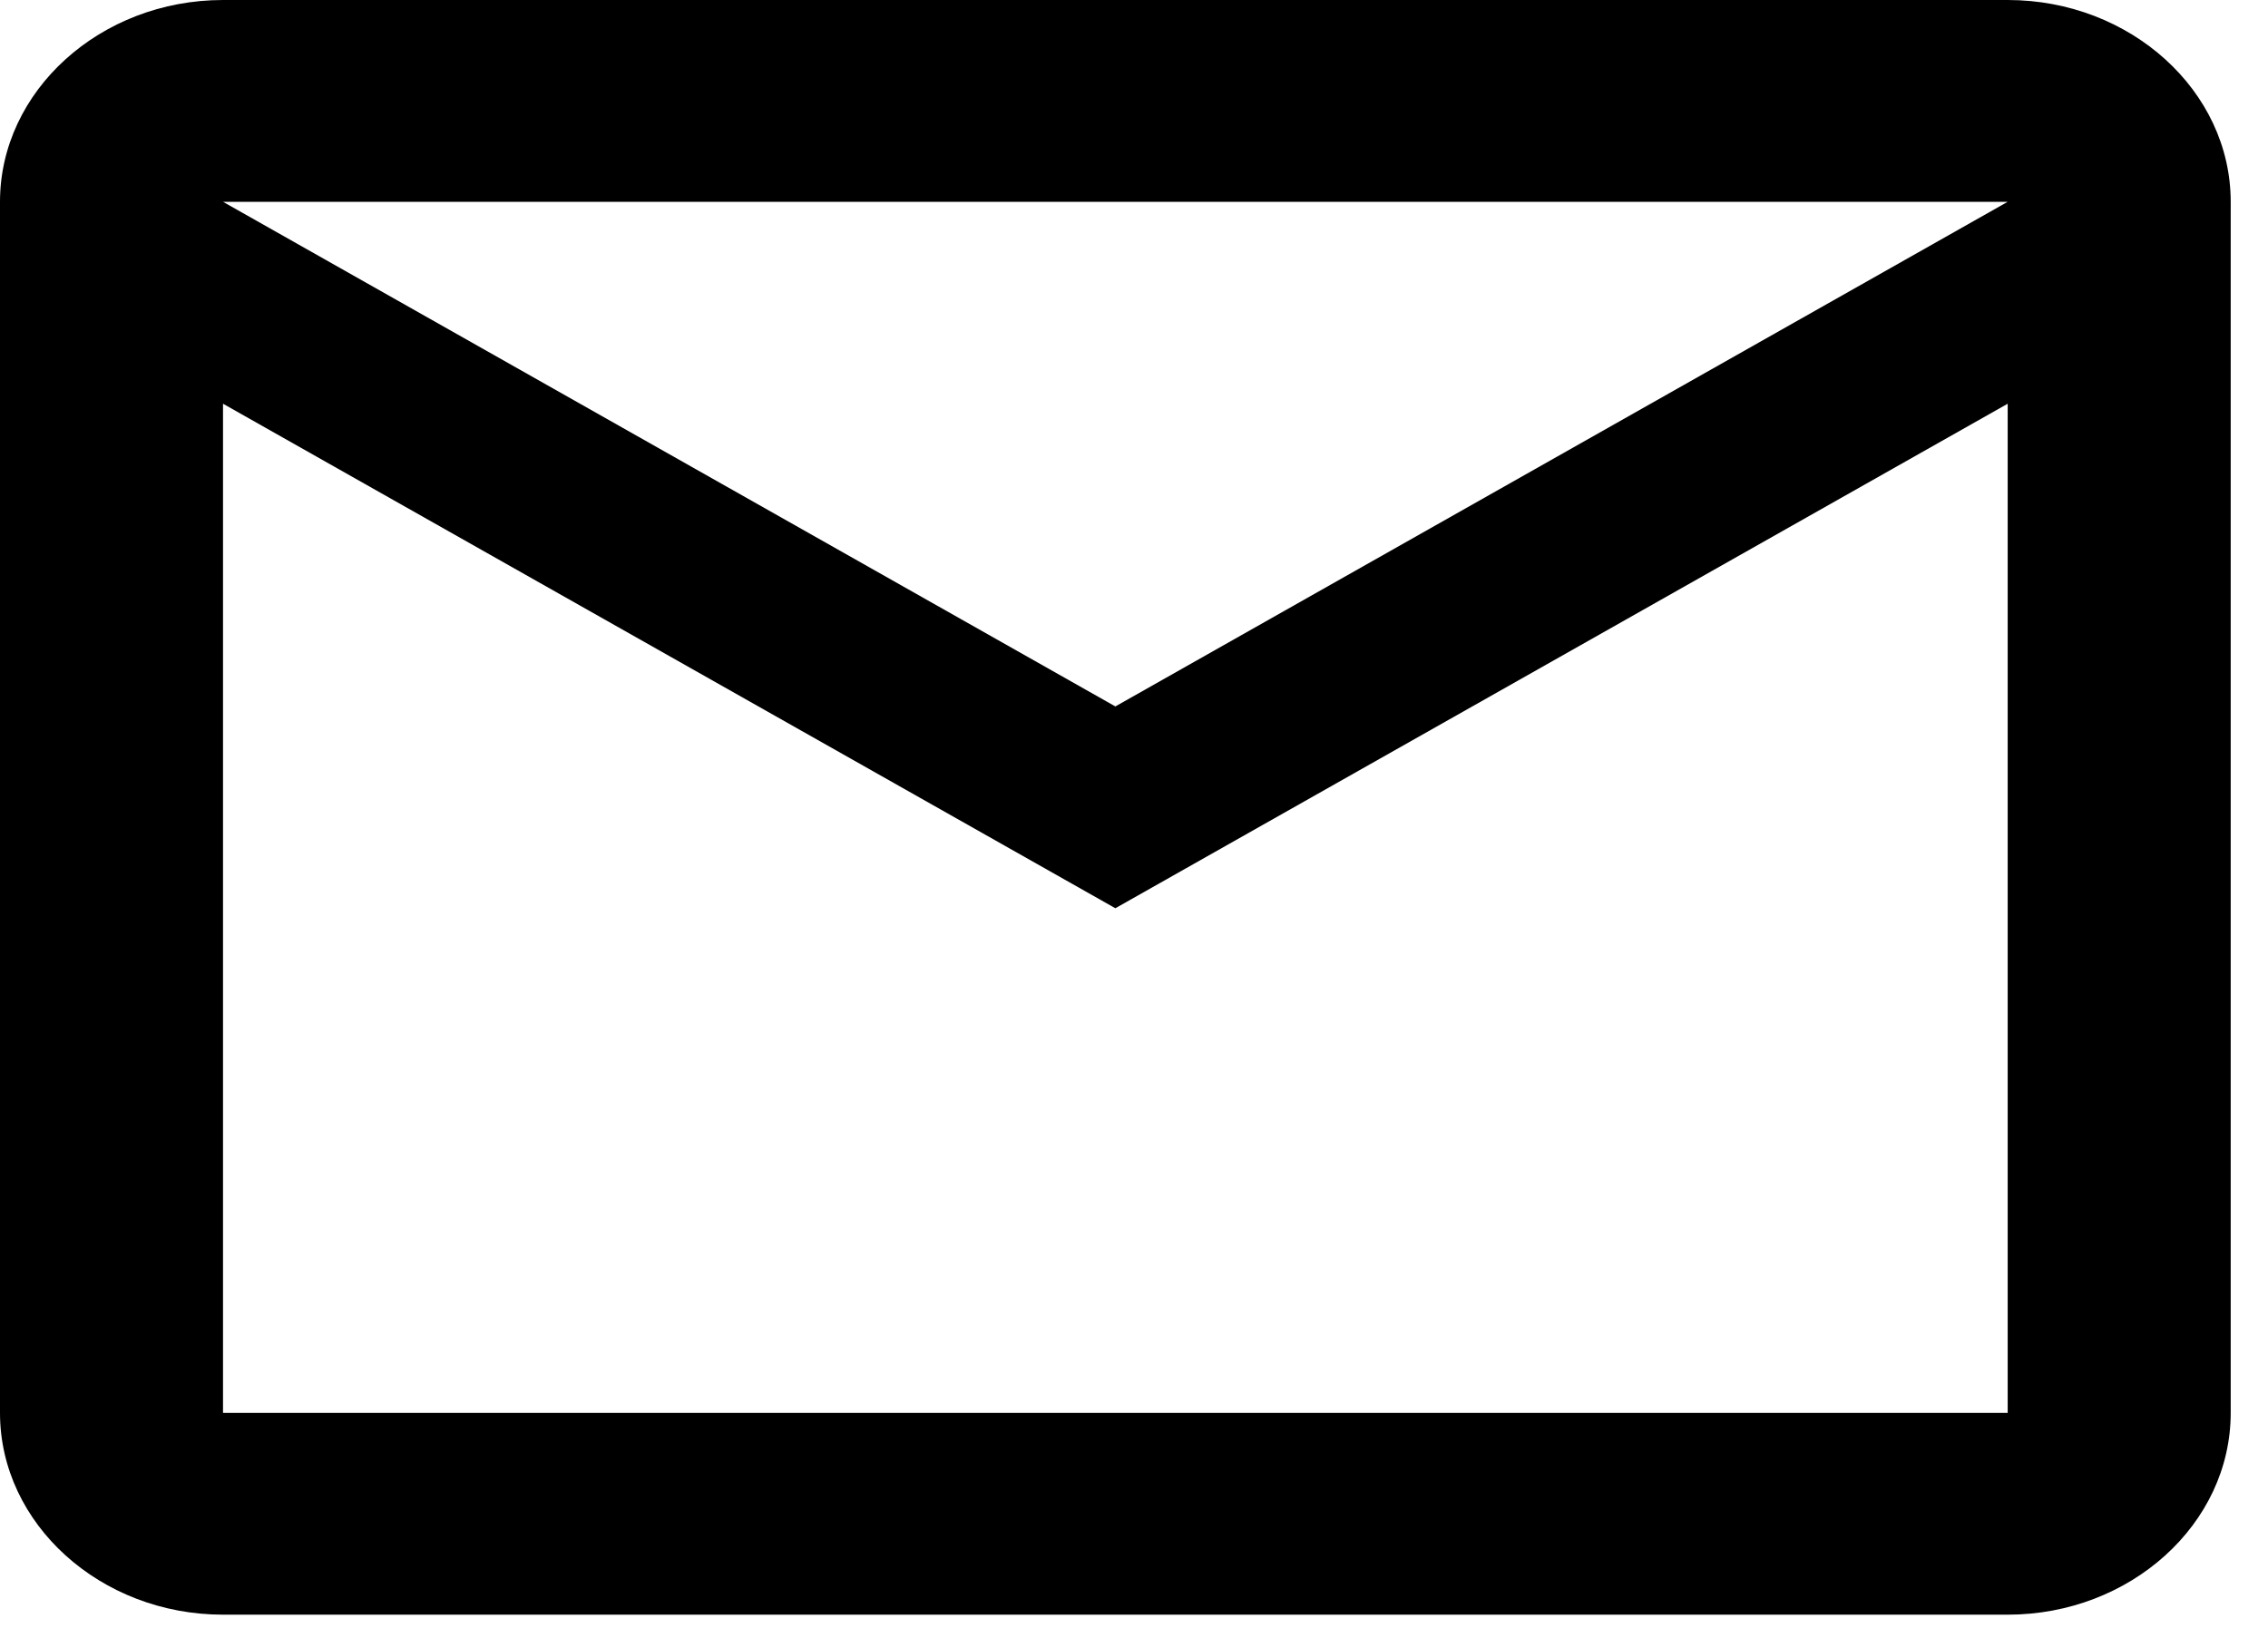
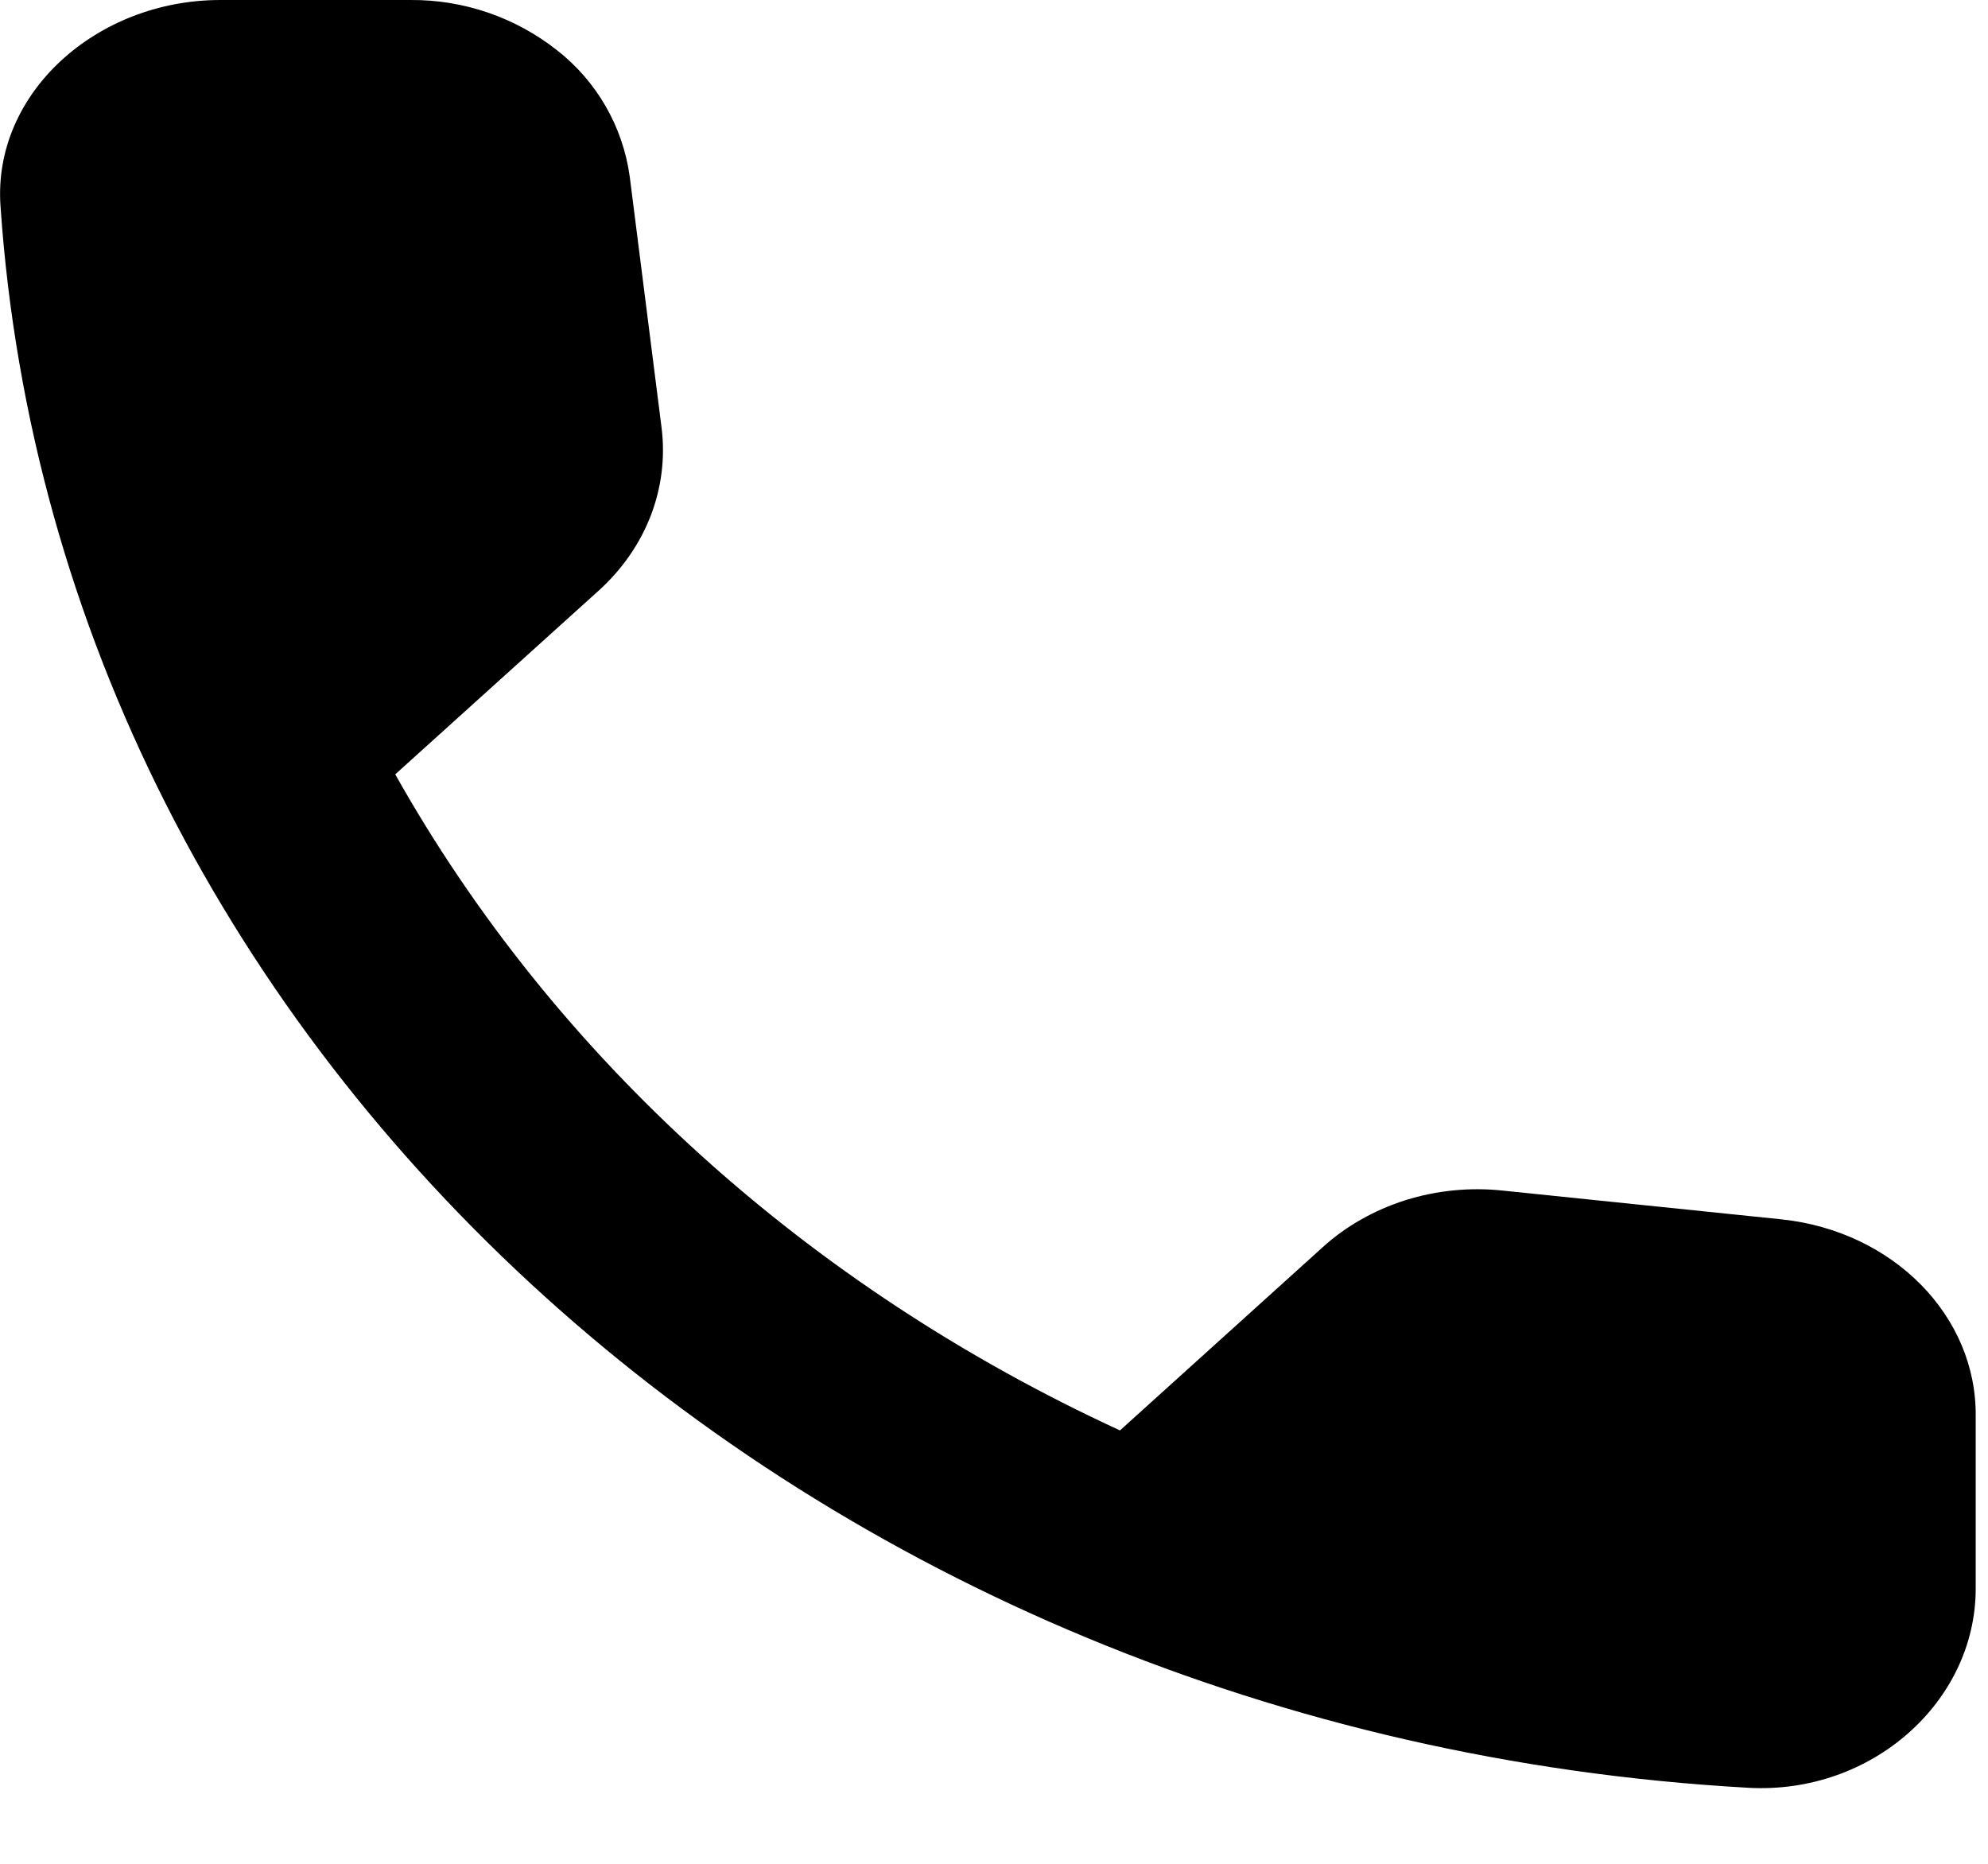
- <svg xmlns="http://www.w3.org/2000/svg" width="18" height="13" viewBox="0 0 18 13">
-   <path d="M17.704 1.602c0-.881-.796-1.602-1.77-1.602H1.77C.797 0 0 .721 0 1.602v9.614c0 .881.797 1.602 1.77 1.602h14.164c.974 0 1.77-.72 1.77-1.602V1.602zm-1.77 0L8.852 5.608 1.77 1.602h14.164zm0 9.614H1.77V3.205L8.852 7.21l7.082-4.005v8.011z" />
+ <svg xmlns="http://www.w3.org/2000/svg" width="16" height="15" viewBox="0 0 16 15">
+   <path d="M14.344 9.814l-2.249-.232a1.936 1.936 0 00-.783.077c-.252.08-.48.209-.668.38l-1.63 1.473c-2.512-1.156-4.555-3.005-5.833-5.28L4.82 4.752c.38-.345.566-.825.504-1.314l-.256-2.019A1.56 1.56 0 004.484.405 1.882 1.882 0 003.305 0H1.774C.774 0-.06.753.004 1.658.471 8.5 6.517 13.964 14.068 14.388c1 .057 1.833-.697 1.833-1.602V11.4c.009-.809-.664-1.49-1.558-1.586z" />
</svg>
